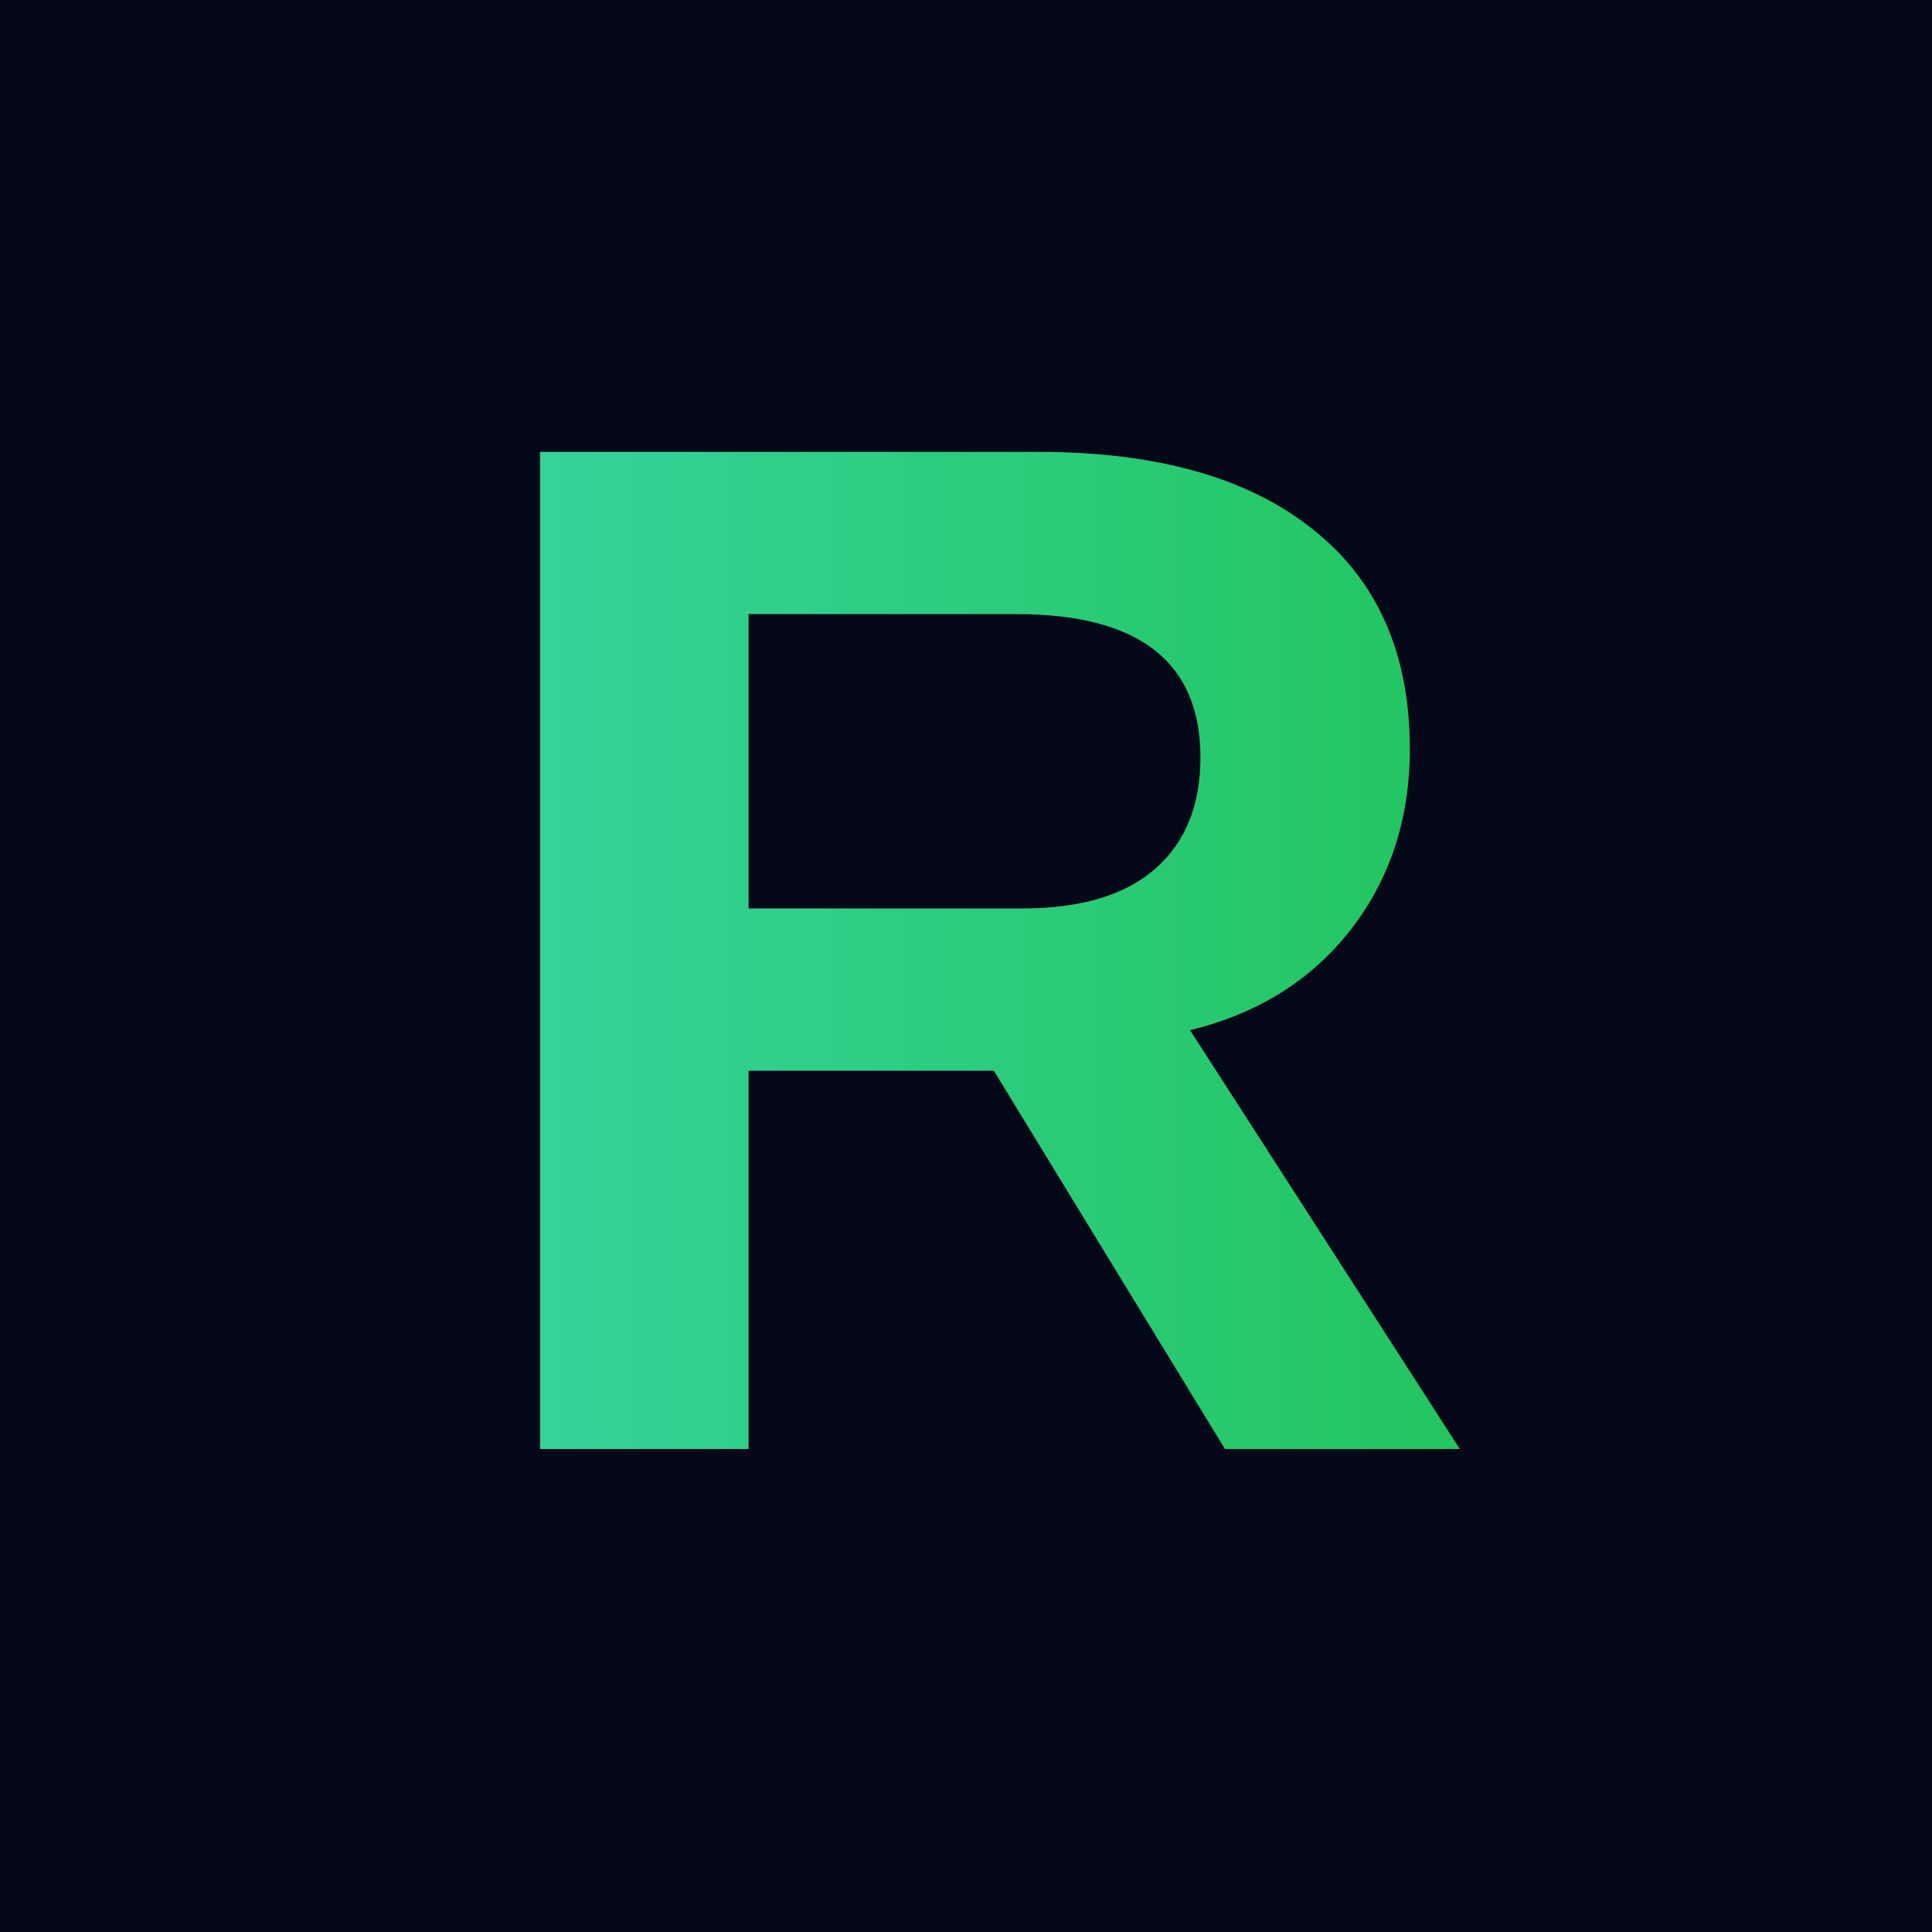
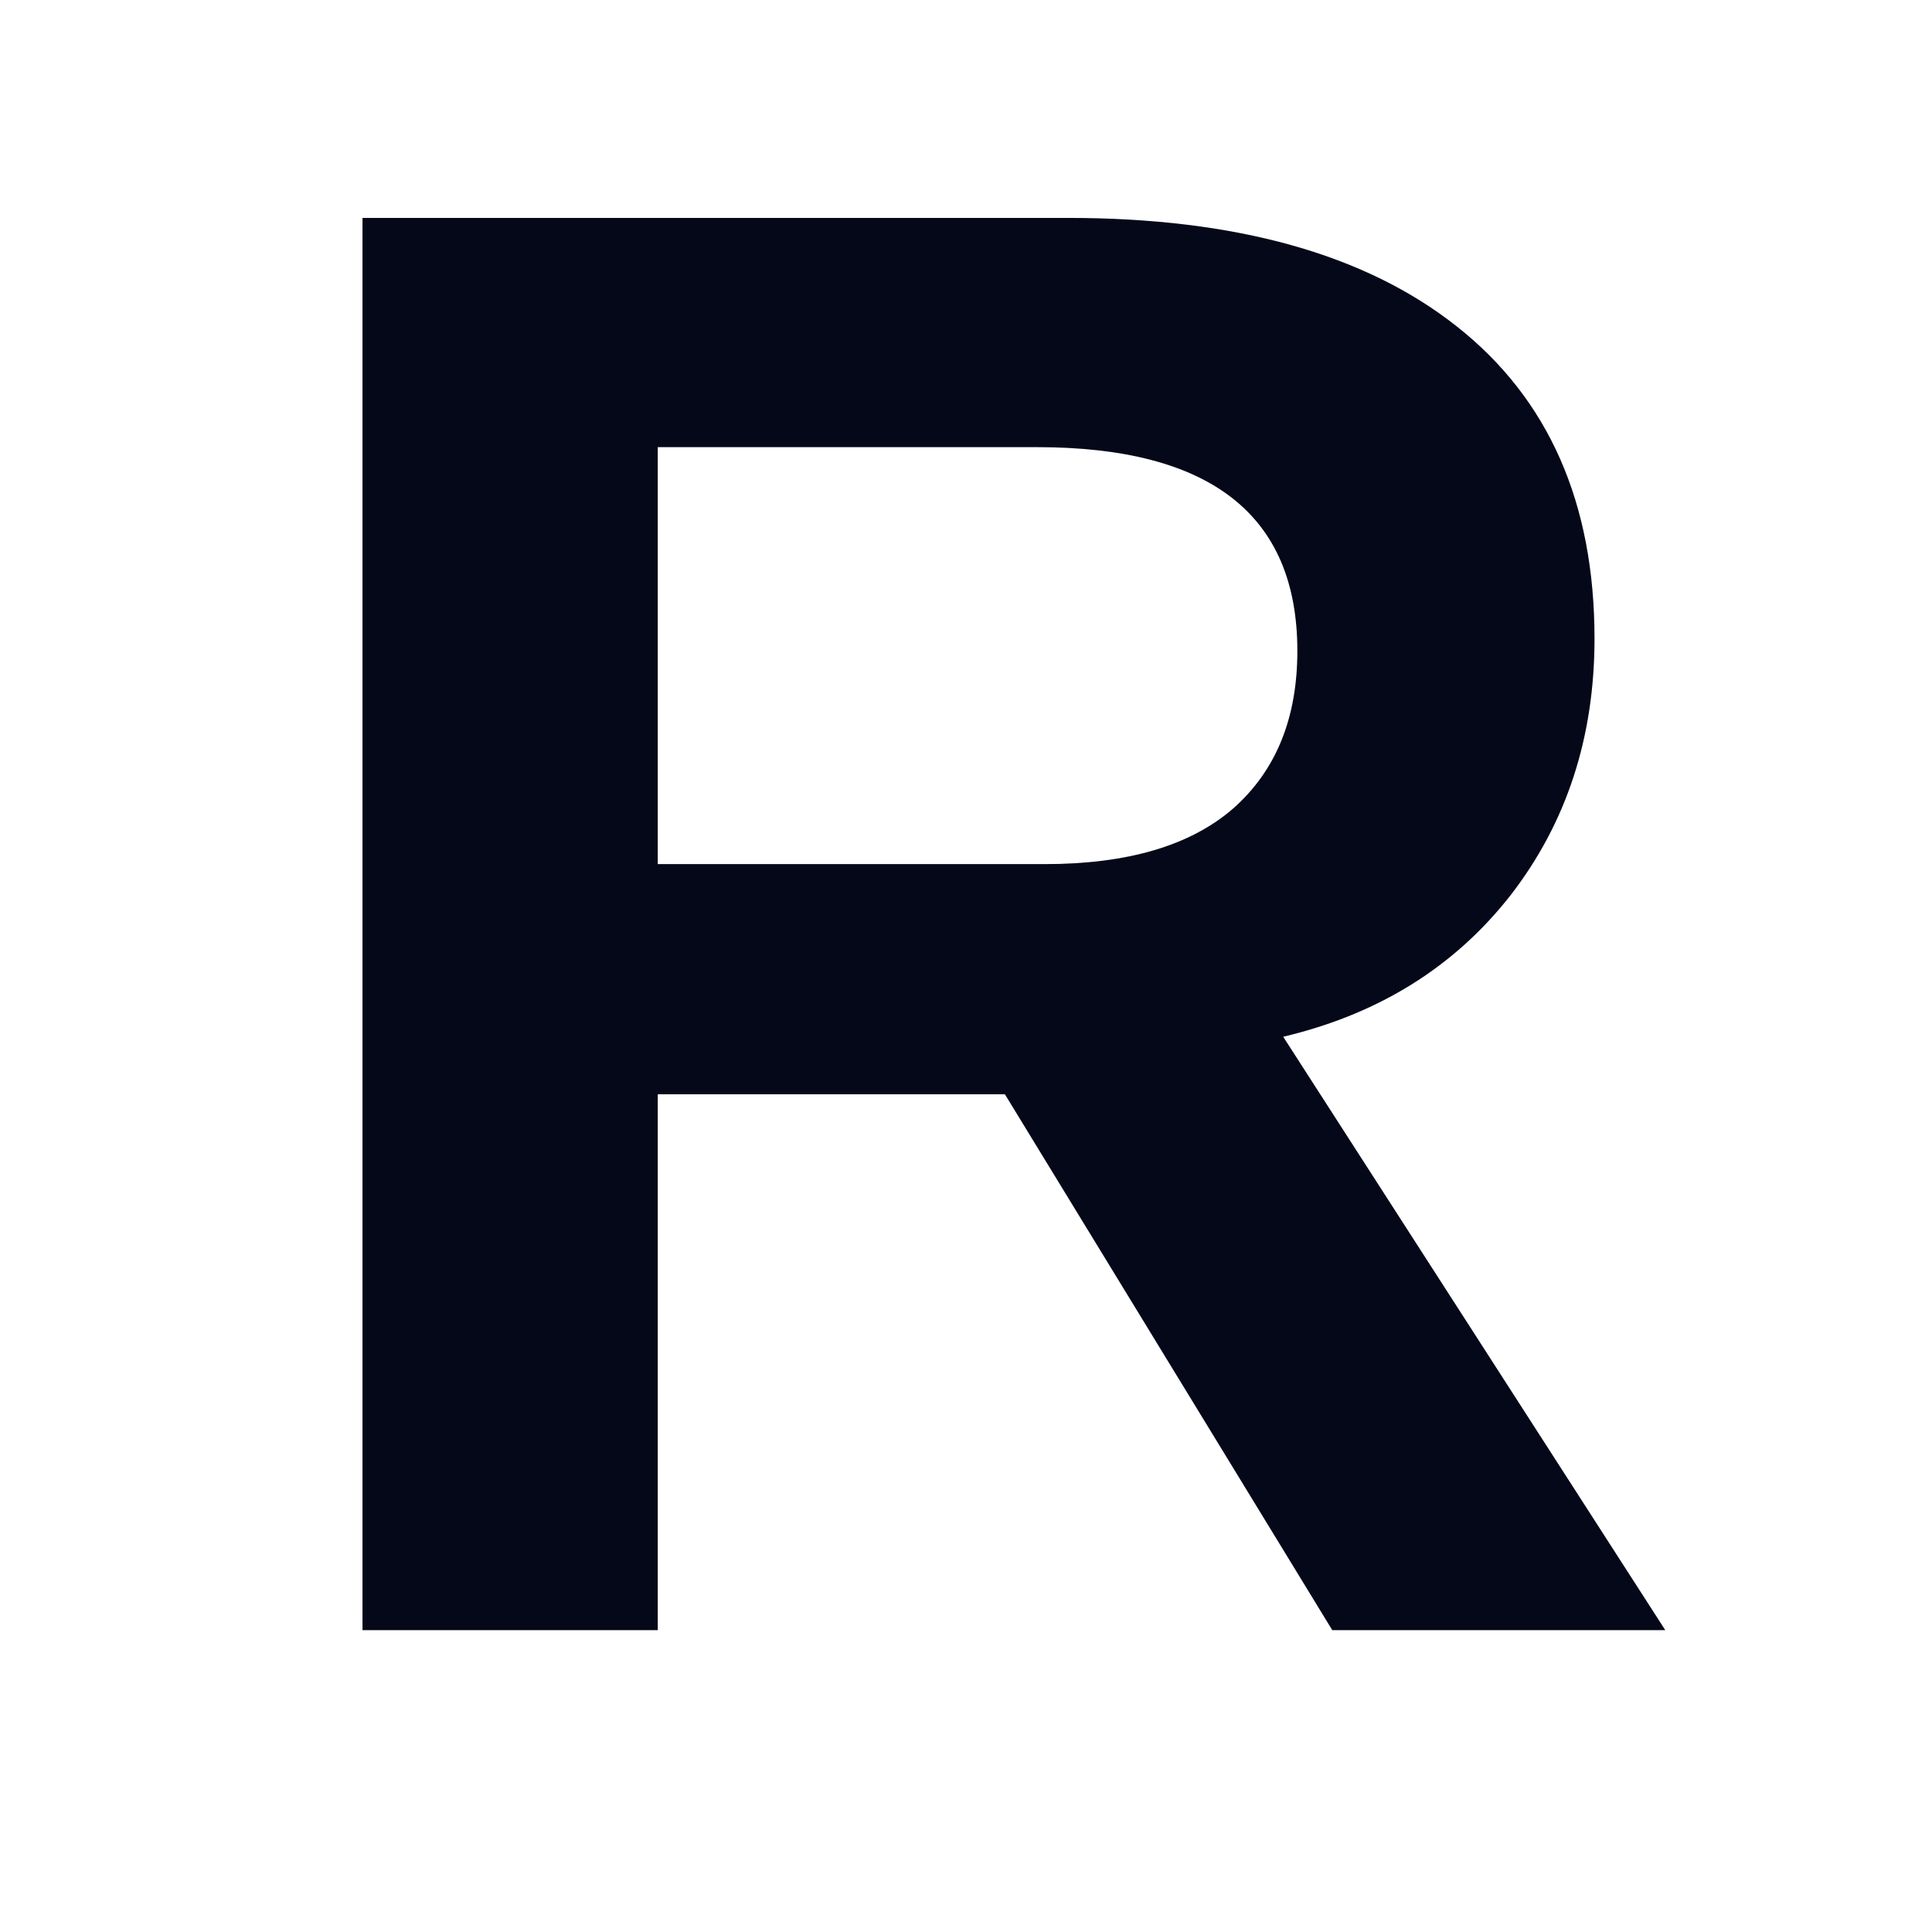
<svg xmlns="http://www.w3.org/2000/svg" width="32" height="32" viewBox="0 0 32 32" fill="none">
-   <defs>
-     <linearGradient id="greenGradient" x1="0%" y1="0%" x2="100%" y2="0%">
-       <stop offset="0%" stop-color="#34d399" />
-       <stop offset="100%" stop-color="#22c55e" />
-     </linearGradient>
-   </defs>
-   <rect width="32" height="32" fill="#040819" />
-   <text x="16" y="24" text-anchor="middle" font-family="Arial, sans-serif" font-weight="bold" font-size="24" fill="url(#greenGradient)">R</text>
+   <text x="16" y="27" text-anchor="middle" font-family="Arial, sans-serif" font-weight="bold" font-size="34" fill="#040819">R</text>
</svg>
